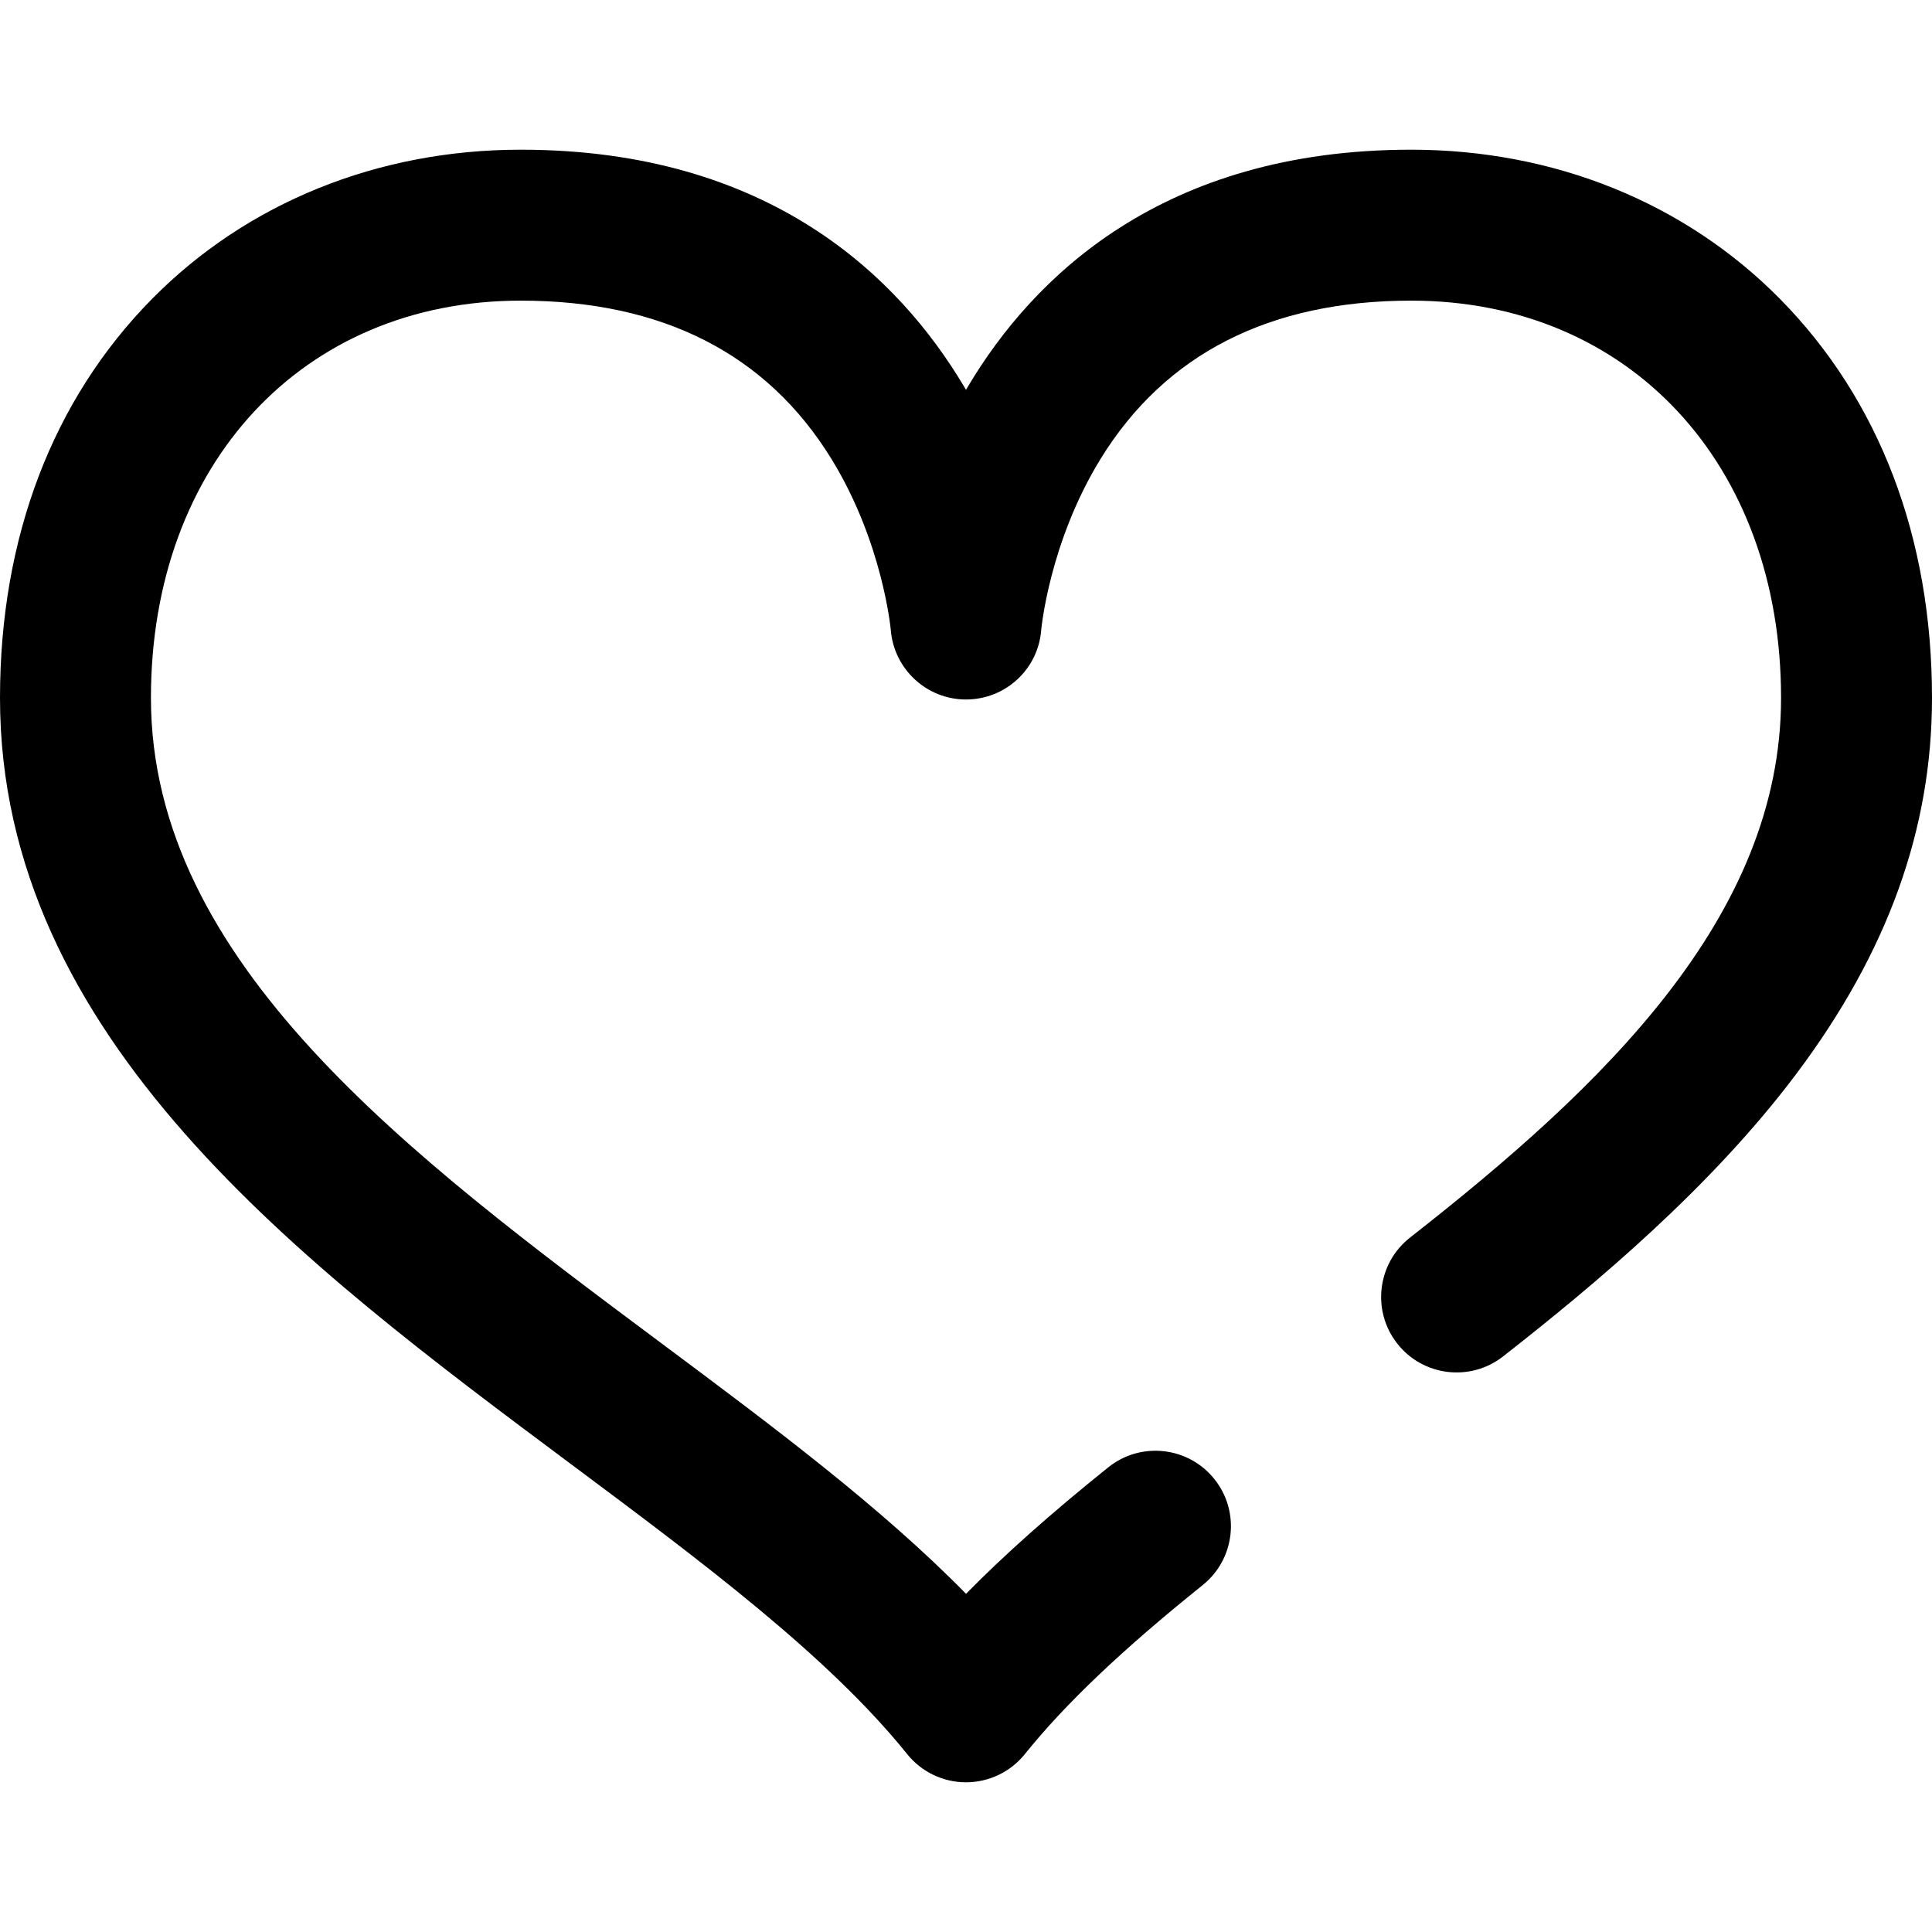
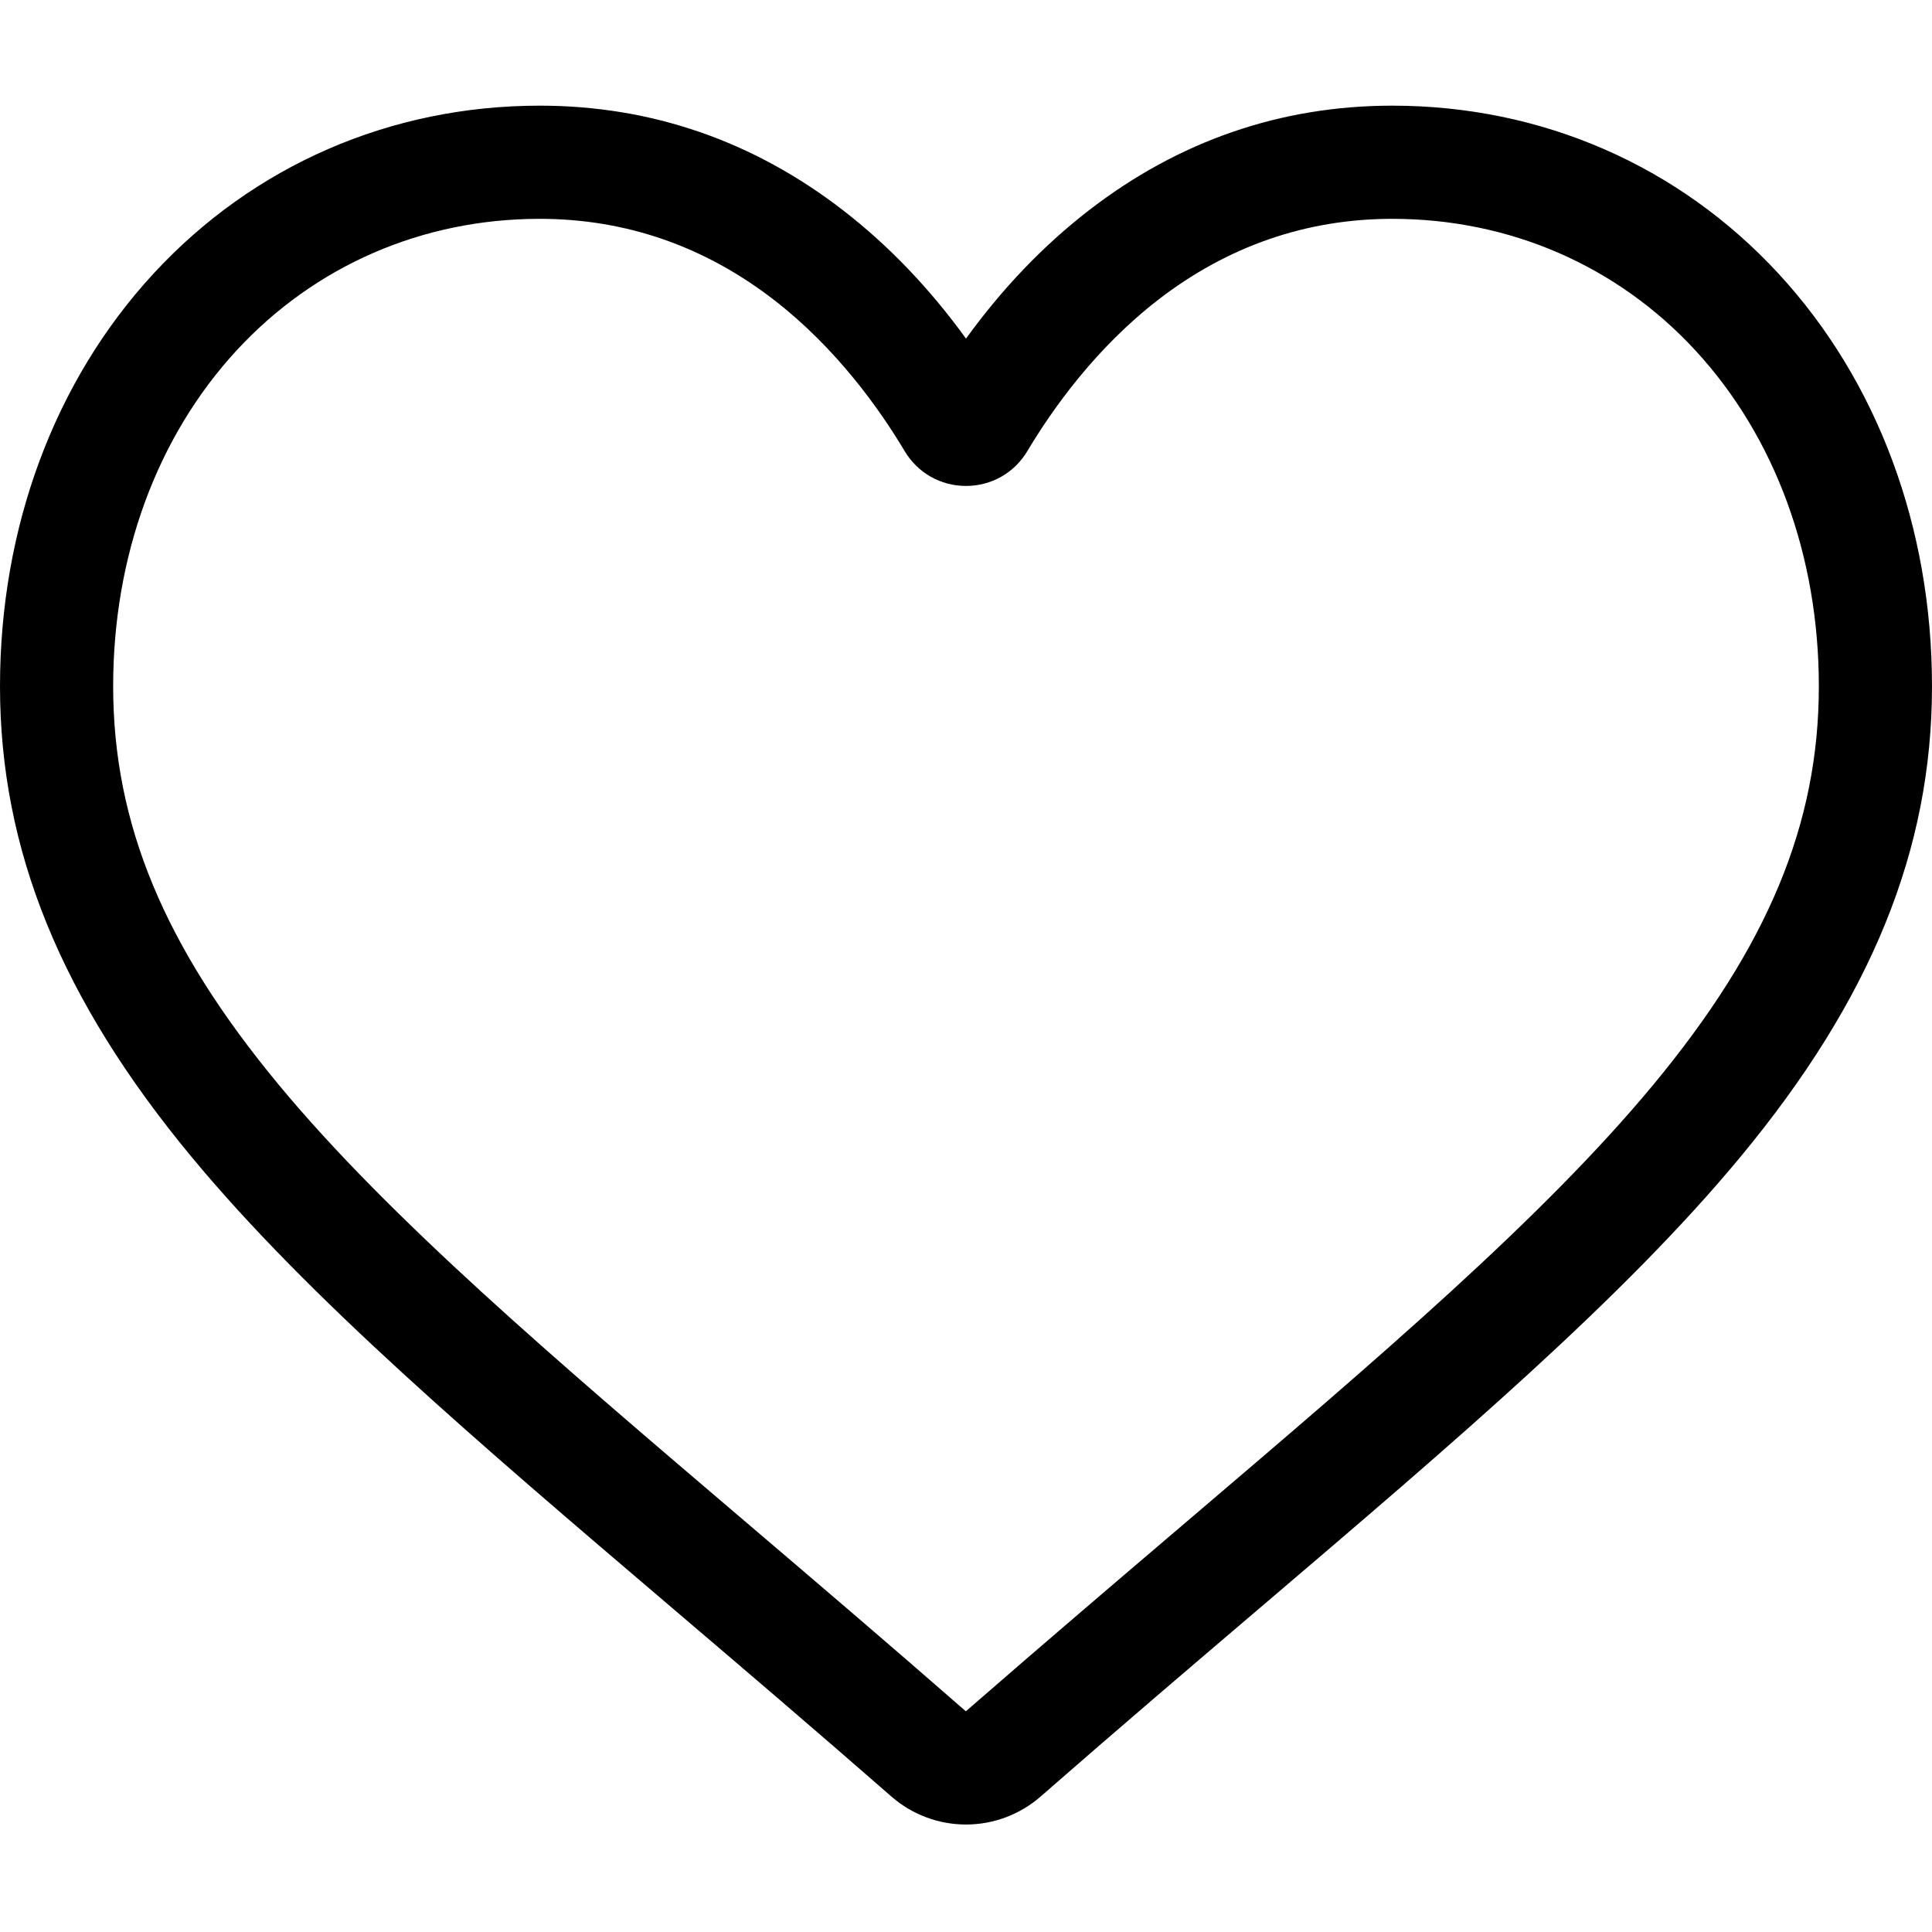
- <svg xmlns="http://www.w3.org/2000/svg" version="1.1" id="Capa_1" x="0px" y="0px" viewBox="0 0 512 512" style="enable-background:new 0 0 512 512;" xml:space="preserve">
-   <g>
-     <g>
-       <path d="M471.67,79.174C446.515,53.701,411.829,39.672,374,39.672c-66.136,0-100.331,34.03-117.371,62.577    c-0.212,0.354-0.422,0.709-0.629,1.063c-0.207-0.354-0.417-0.709-0.629-1.063C238.331,73.702,204.136,39.672,138,39.672    c-37.829,0-72.515,14.029-97.67,39.503C13.946,105.894,0,142.469,0,184.946c0,90.198,80.181,150.001,150.922,202.764    c35.249,26.29,68.543,51.123,89.498,77.158c3.796,4.717,9.525,7.46,15.58,7.46s11.784-2.743,15.581-7.458    c10.778-13.392,25.76-27.631,47.152-44.812c8.611-6.917,9.985-19.506,3.068-28.118c-6.916-8.61-19.505-9.986-28.117-3.069    c-15.092,12.122-27.436,23.085-37.675,33.503c-22.608-23.047-51.223-44.39-81.172-66.727C108.547,306.204,40,255.077,40,184.946    c0-61.984,40.299-105.274,98-105.274c37.519,0,65.223,14.115,82.34,41.952c13.59,22.097,15.704,45.098,15.718,45.24    c0.802,10.419,9.488,18.508,19.937,18.508c10.451,0,19.136-8.001,19.938-18.42c0.021-0.23,2.135-23.231,15.725-45.328    C308.777,93.787,336.481,79.672,374,79.672c57.701,0,98,43.29,98,105.274c0,58.038-47.252,103.036-98.315,143.017    c-8.696,6.809-10.227,19.38-3.417,28.077c6.807,8.696,19.379,10.227,28.077,3.417c24.29-19.019,55.077-44.72,77.723-74.901    C500.246,252.333,512,219.75,512,184.946C512,142.469,498.054,105.894,471.67,79.174z" />
-     </g>
-   </g>
-   <g>
- </g>
-   <g>
- </g>
-   <g>
- </g>
-   <g>
- </g>
-   <g>
- </g>
-   <g>
- </g>
-   <g>
- </g>
-   <g>
- </g>
-   <g>
- </g>
-   <g>
- </g>
-   <g>
- </g>
-   <g>
- </g>
-   <g>
- </g>
-   <g>
- </g>
-   <g>
- </g>
+ <svg xmlns="http://www.w3.org/2000/svg" viewBox="0 -28 512.001 512">
+   <path d="m256 455.516c-7.289 0-14.316-2.641-19.793-7.438-20.684-18.086-40.625-35.082-58.219-50.074l-.09-.078c-51.582-43.957-96.125-81.918-127.117-119.312-34.645-41.805-50.781-81.441-50.781-124.742 0-42.07 14.426-80.883 40.617-109.293 26.504-28.746 62.871-44.578 102.414-44.578 29.555 0 56.621 9.344 80.445 27.77 12.023 9.301 22.922 20.684 32.523 33.961 9.605-13.277 20.5-24.66 32.527-33.961 23.824-18.426 50.891-27.77 80.445-27.77 39.539 0 75.91 15.832 102.414 44.578 26.191 28.41 40.613 67.223 40.613 109.293 0 43.301-16.133 82.938-50.777 124.738-30.992 37.398-75.531 75.355-127.105 119.309-17.625 15.016-37.598 32.039-58.328 50.168-5.473 4.789-12.504 7.43-19.789 7.43zm-112.969-425.523c-31.066 0-59.605 12.398-80.367 34.914-21.07 22.855-32.676 54.449-32.676 88.965 0 36.418 13.535 68.988 43.883 105.605 29.332 35.395 72.961 72.574 123.477 115.625l.094.078c17.66 15.051 37.68 32.113 58.516 50.332 20.961-18.254 41.012-35.344 58.707-50.418 50.512-43.051 94.137-80.223 123.469-115.617 30.344-36.617 43.879-69.188 43.879-105.605 0-34.516-11.605-66.109-32.676-88.965-20.758-22.516-49.301-34.914-80.363-34.914-22.758 0-43.652 7.234-62.102 21.5-16.441 12.719-27.895 28.797-34.609 40.047-3.453 5.785-9.531 9.238-16.262 9.238s-12.809-3.453-16.262-9.238c-6.711-11.25-18.164-27.328-34.609-40.047-18.449-14.266-39.344-21.5-62.098-21.5zm0 0" />
</svg>
